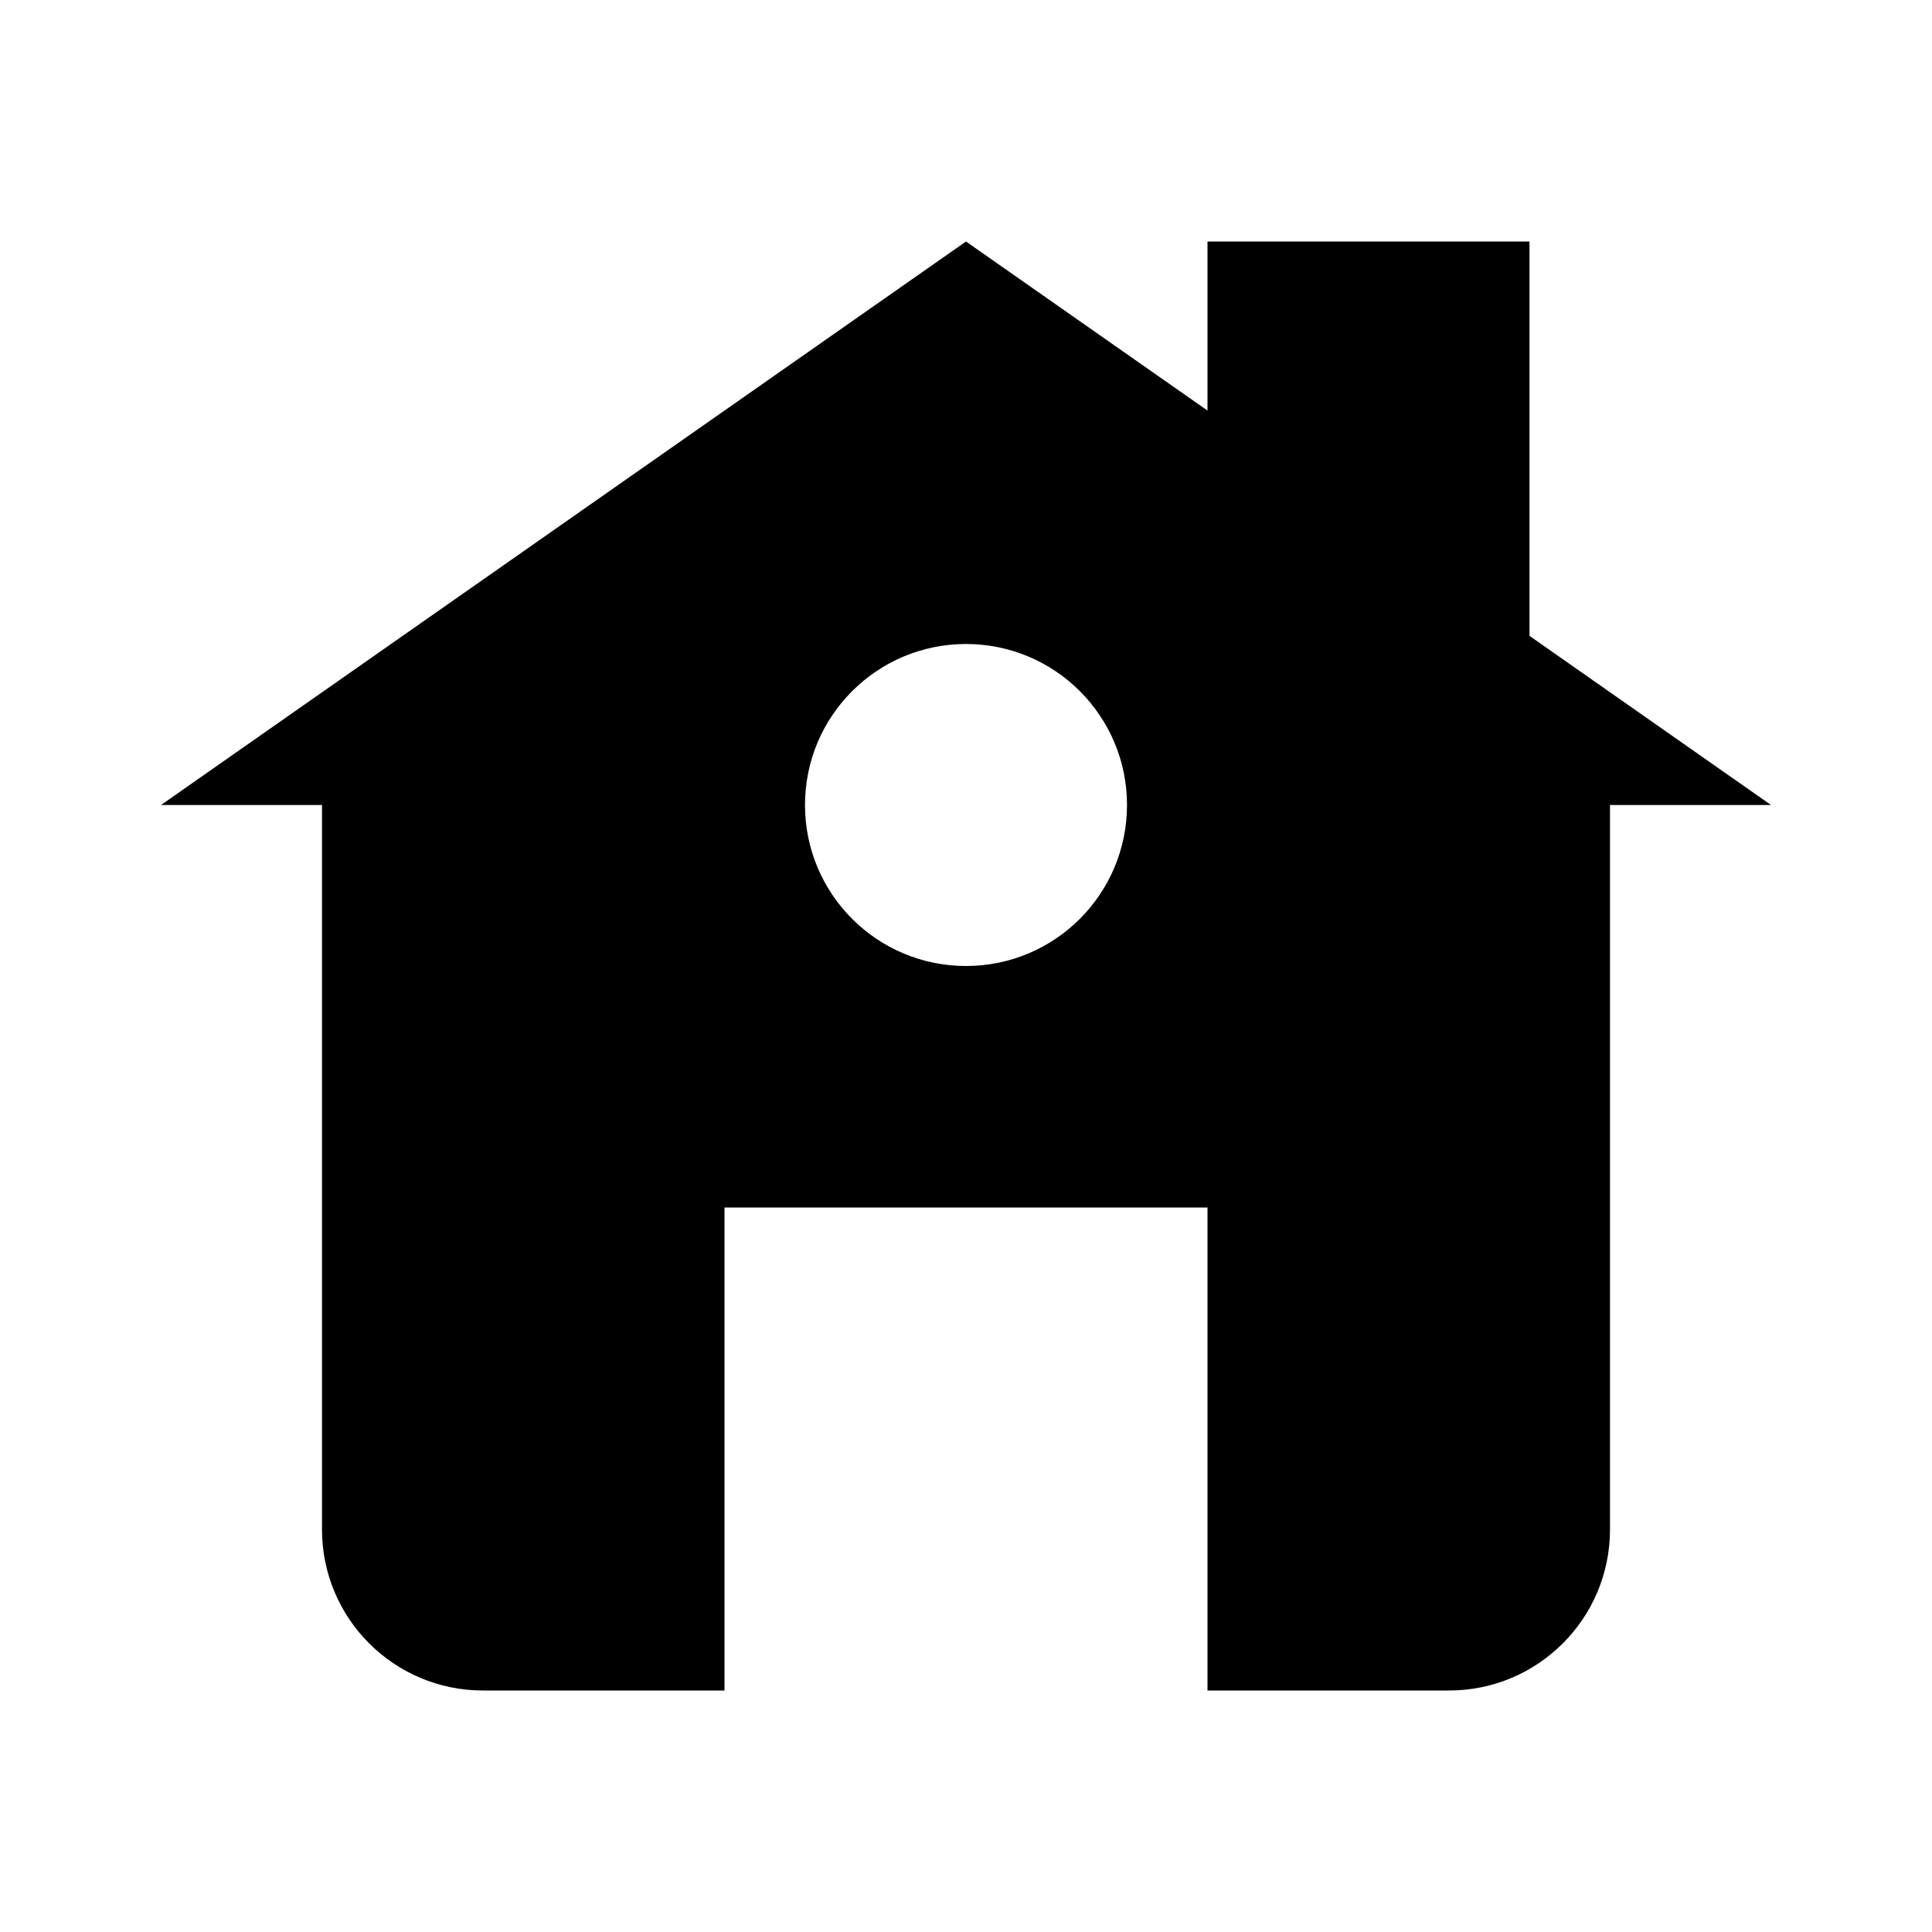
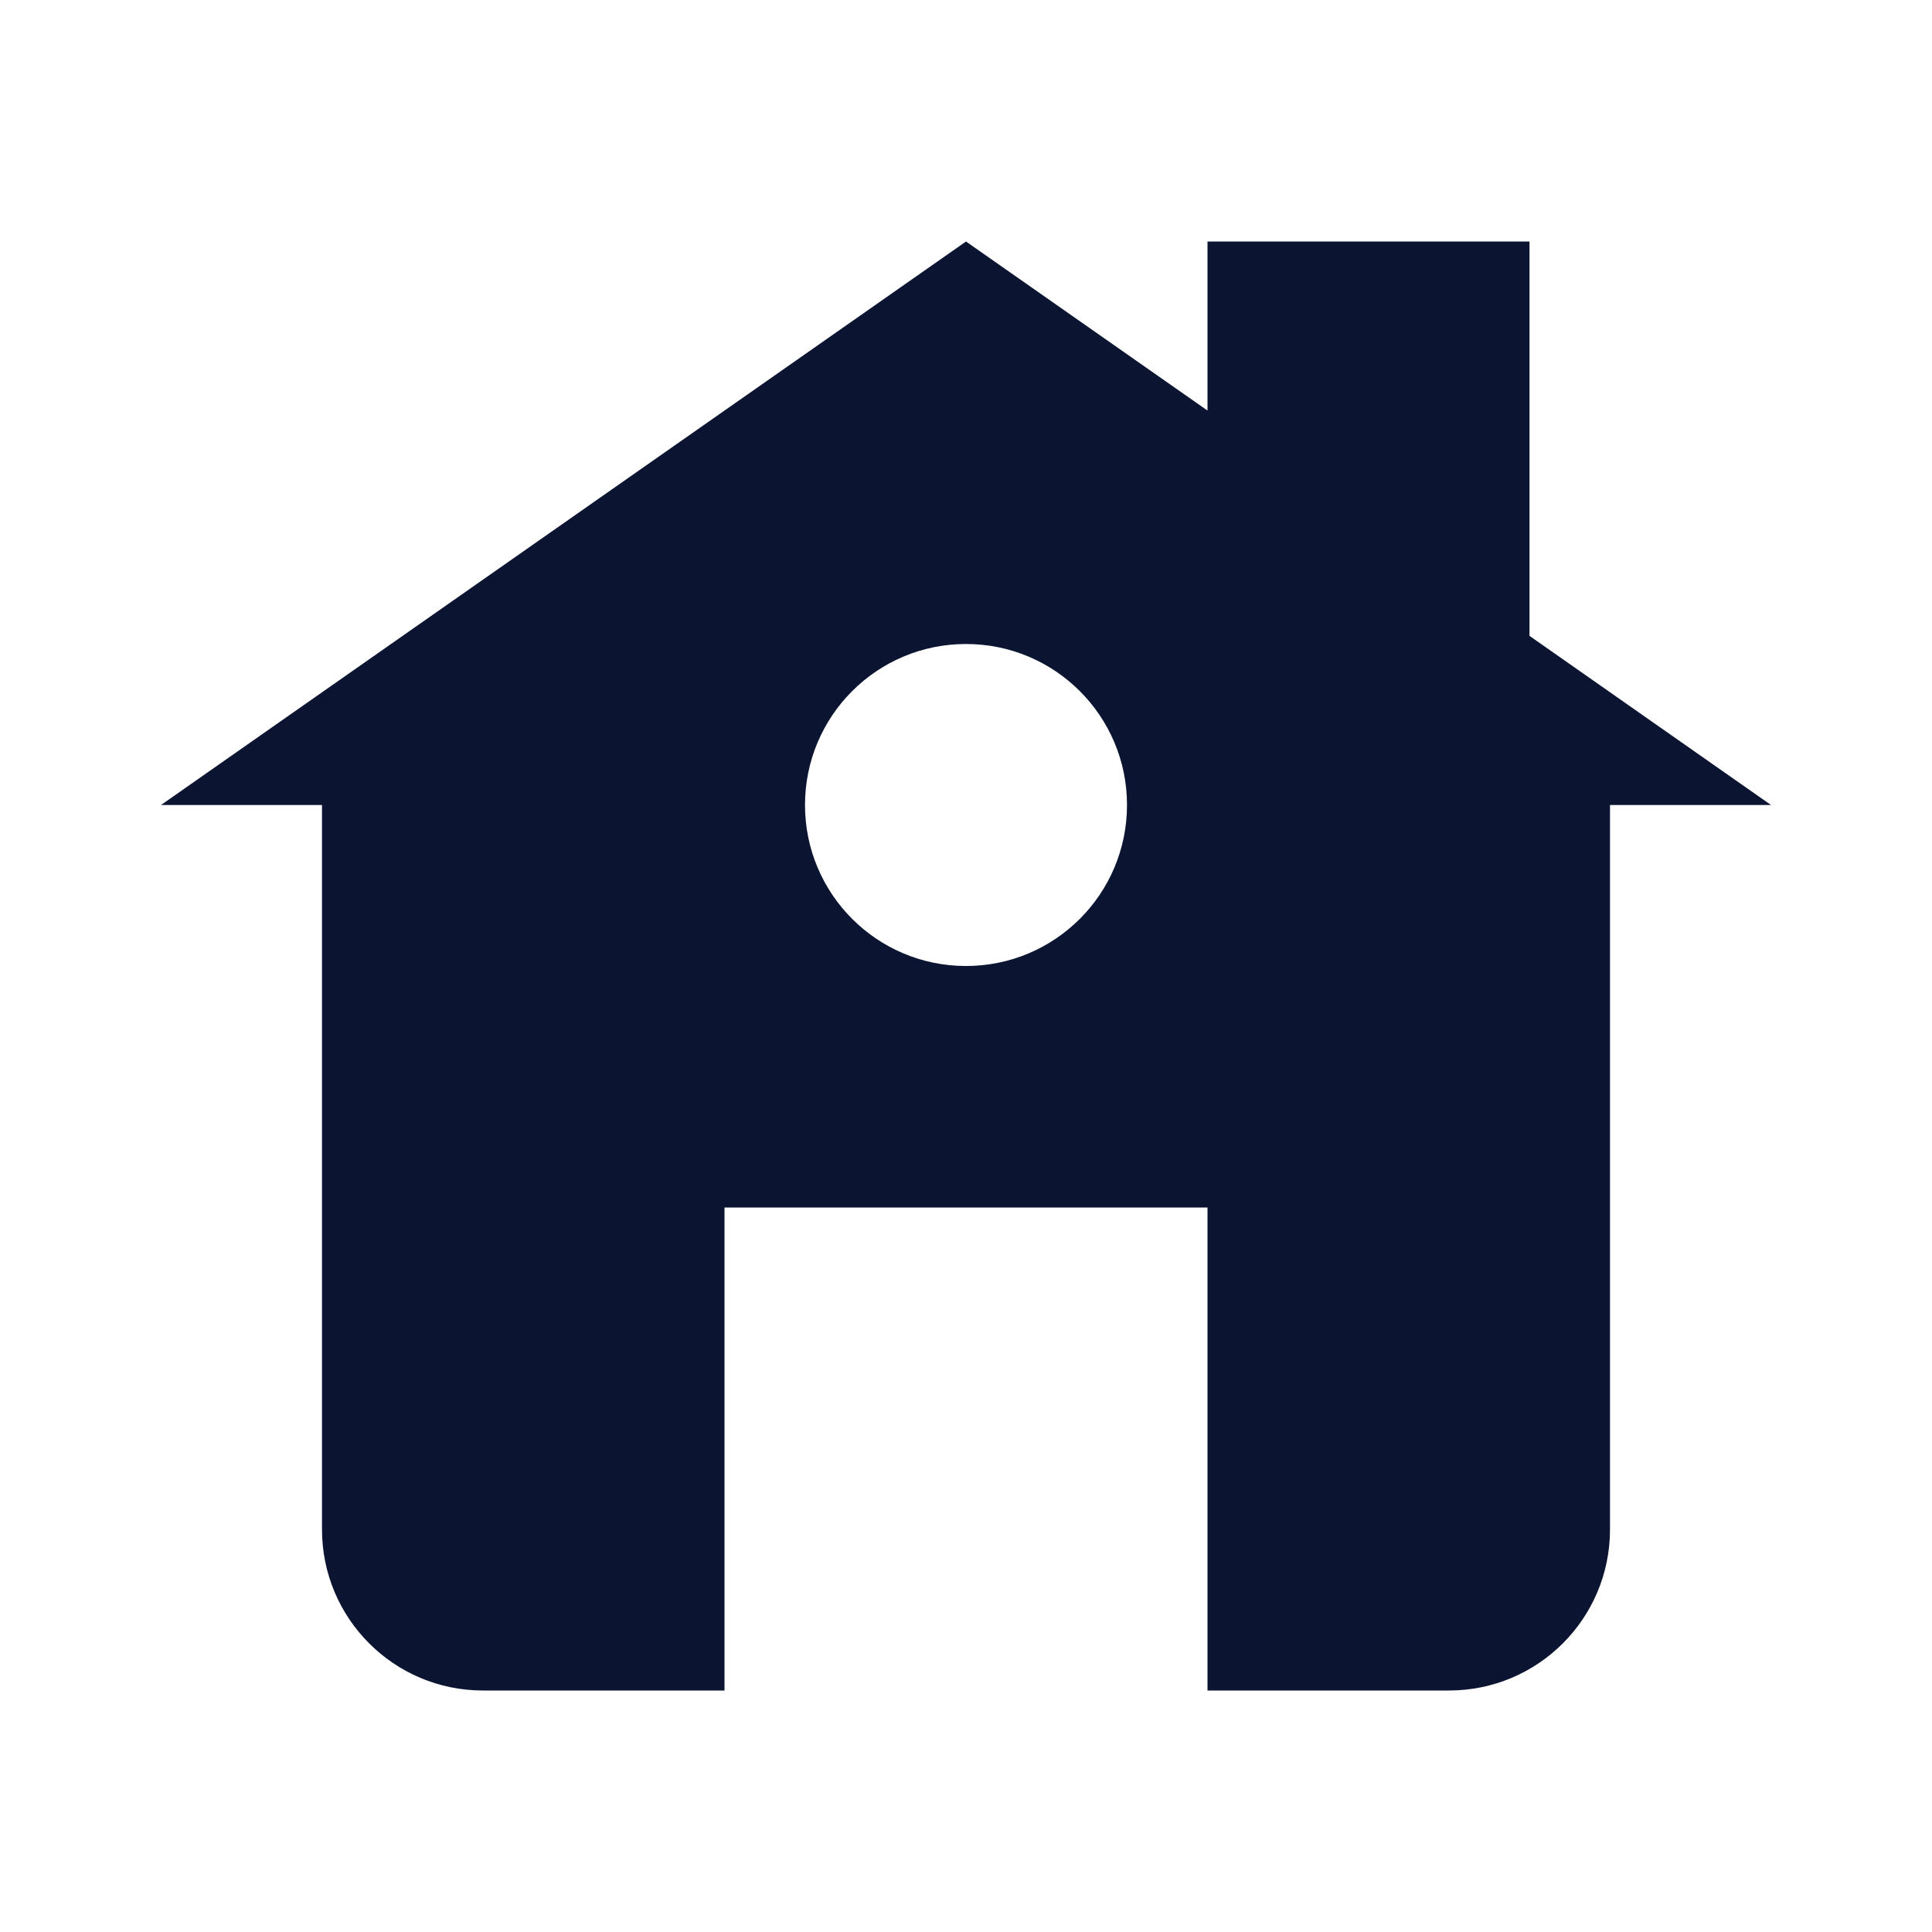
<svg xmlns="http://www.w3.org/2000/svg" width="24" height="24" viewBox="0 0 24 24" fill="none">
-   <path fill-rule="evenodd" clip-rule="evenodd" d="M19 7.899L22 10H20V19C20 20.105 19.105 21 18 21H15V15H9V21H6C4.895 21 4 20.105 4 19V10H2L12 3L15 5.1V3H19V7.899ZM12 8C10.895 8 10 8.895 10 10C10 11.105 10.895 12 12 12C13.105 12 14 11.105 14 10C14 8.895 13.105 8 12 8Z" fill="black" />
+   <path fill-rule="evenodd" clip-rule="evenodd" d="M19 7.899L22 10H20V19C20 20.105 19.105 21 18 21H15V15H9V21H6C4.895 21 4 20.105 4 19V10H2L12 3L15 5.1V3H19V7.899ZM12 8C10.895 8 10 8.895 10 10C10 11.105 10.895 12 12 12C13.105 12 14 11.105 14 10C14 8.895 13.105 8 12 8Z" fill="#0B1532" />
</svg>
